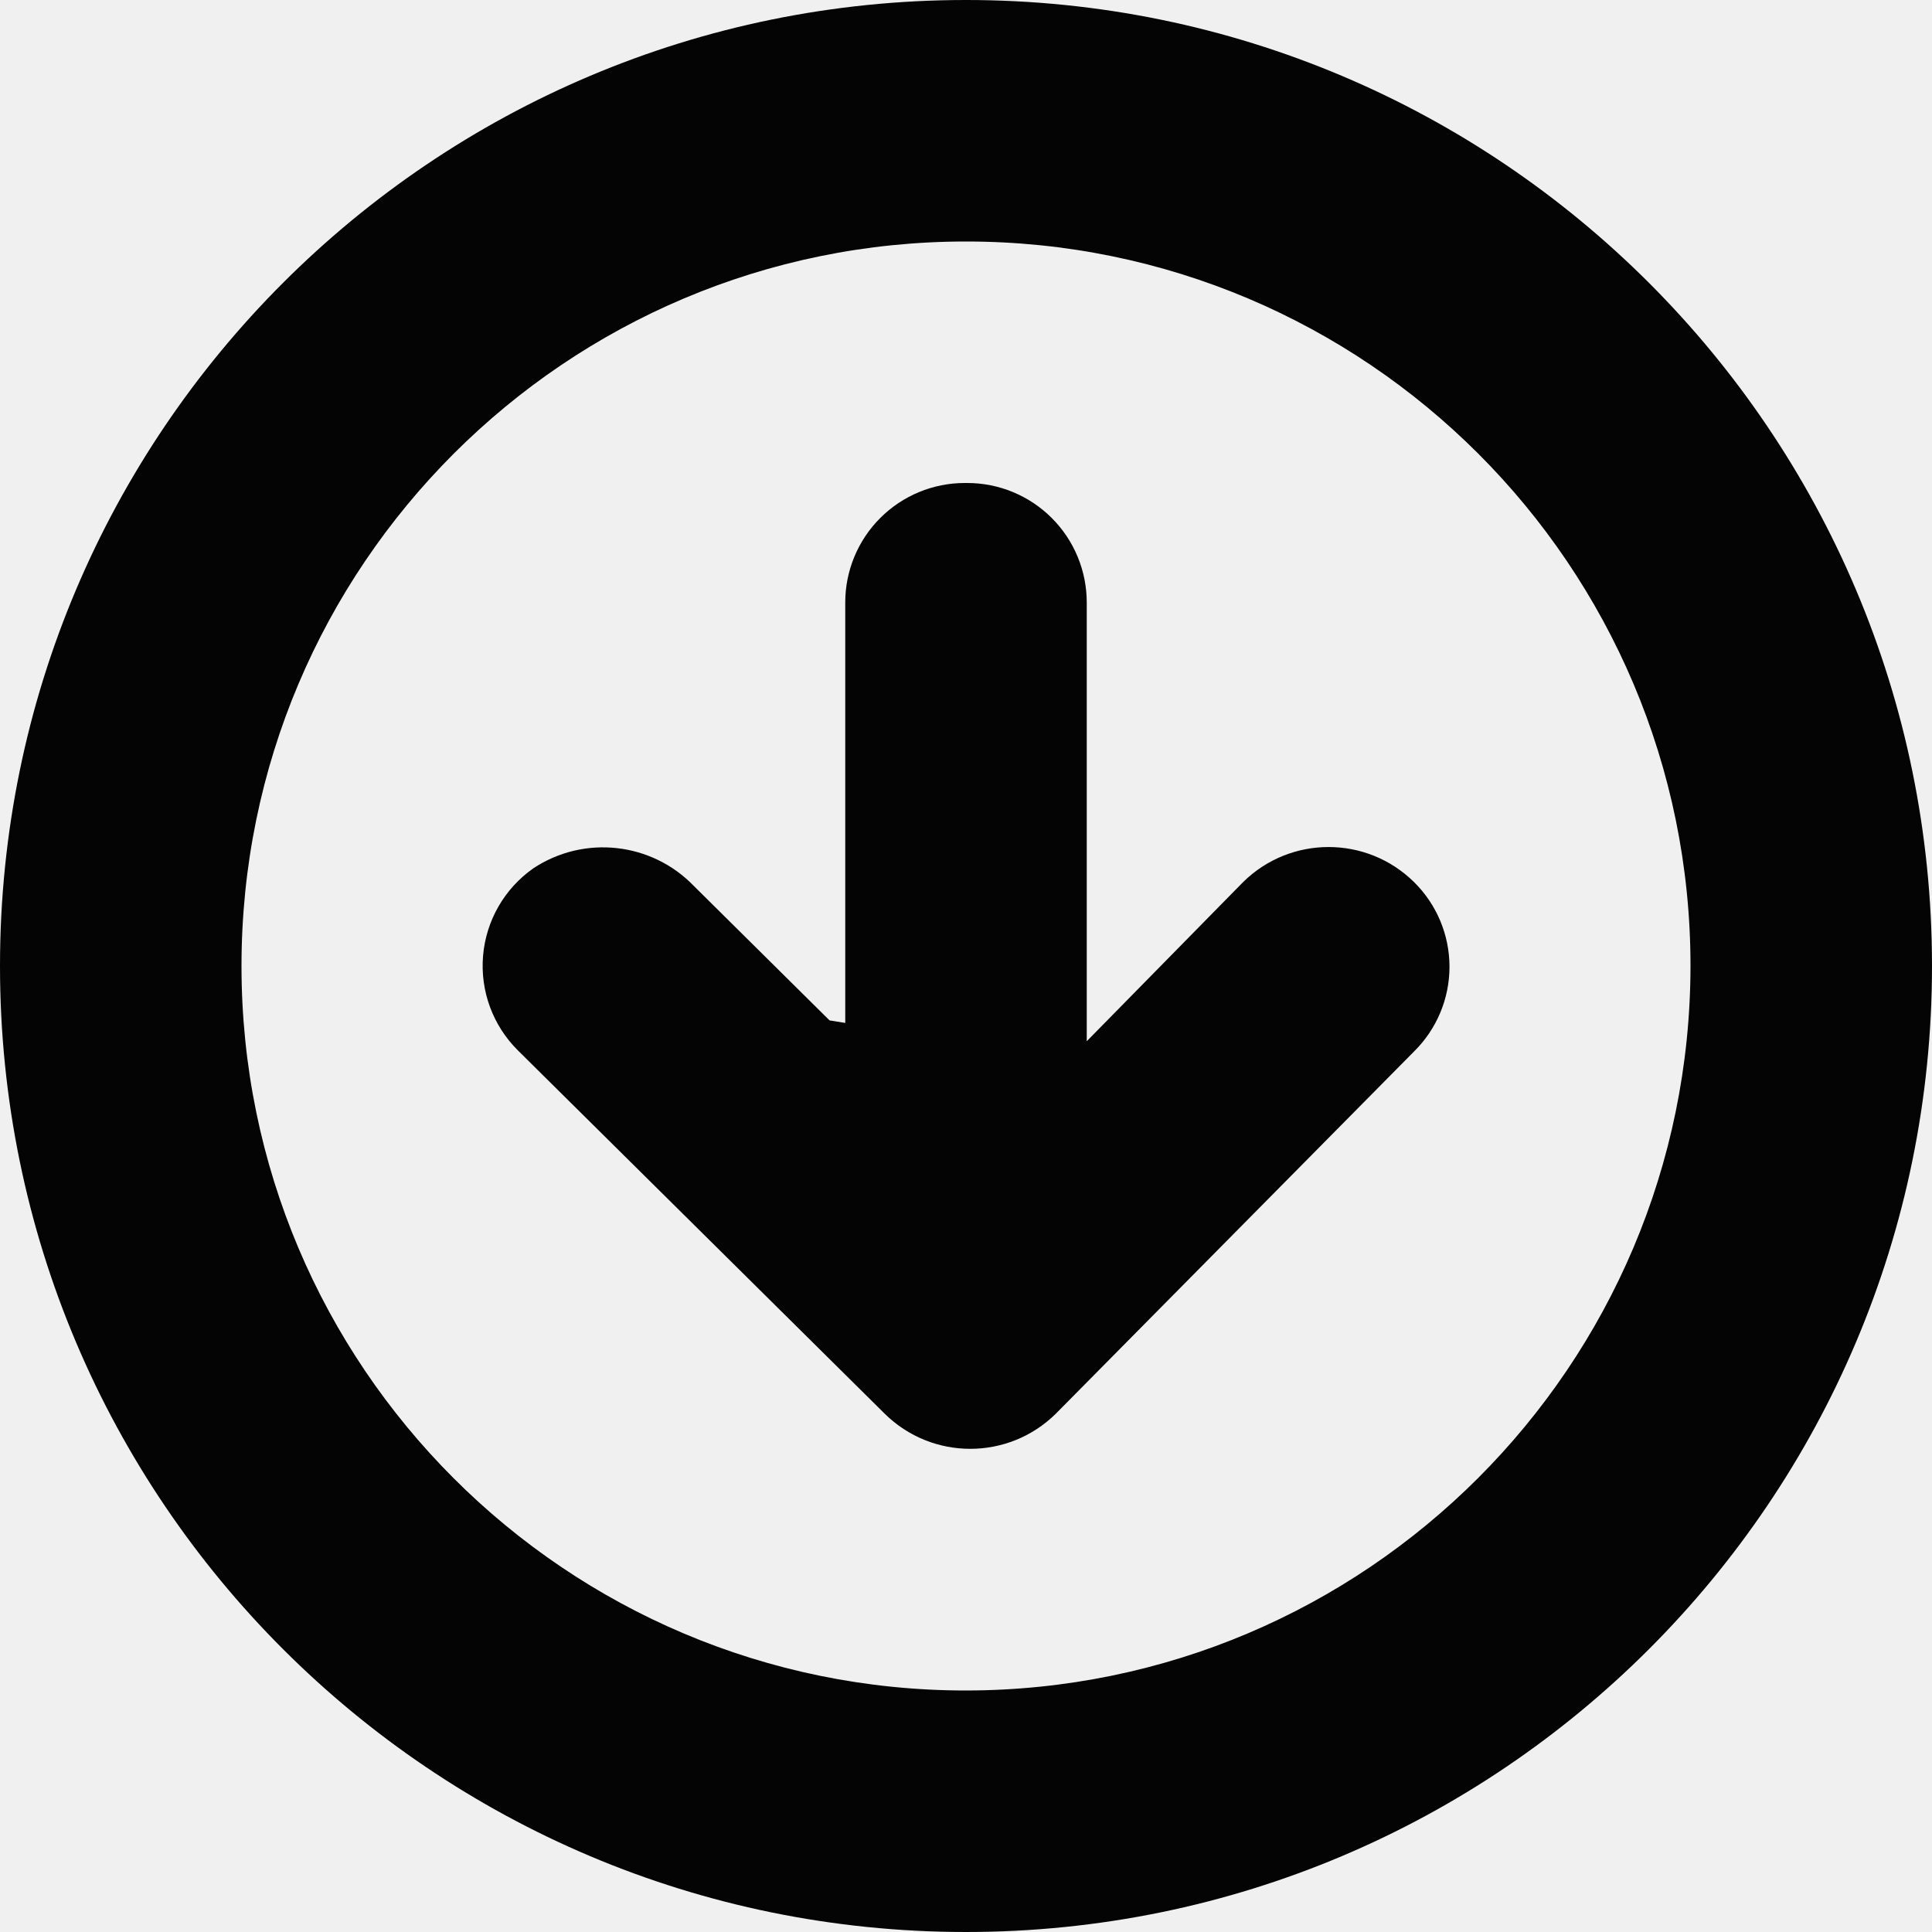
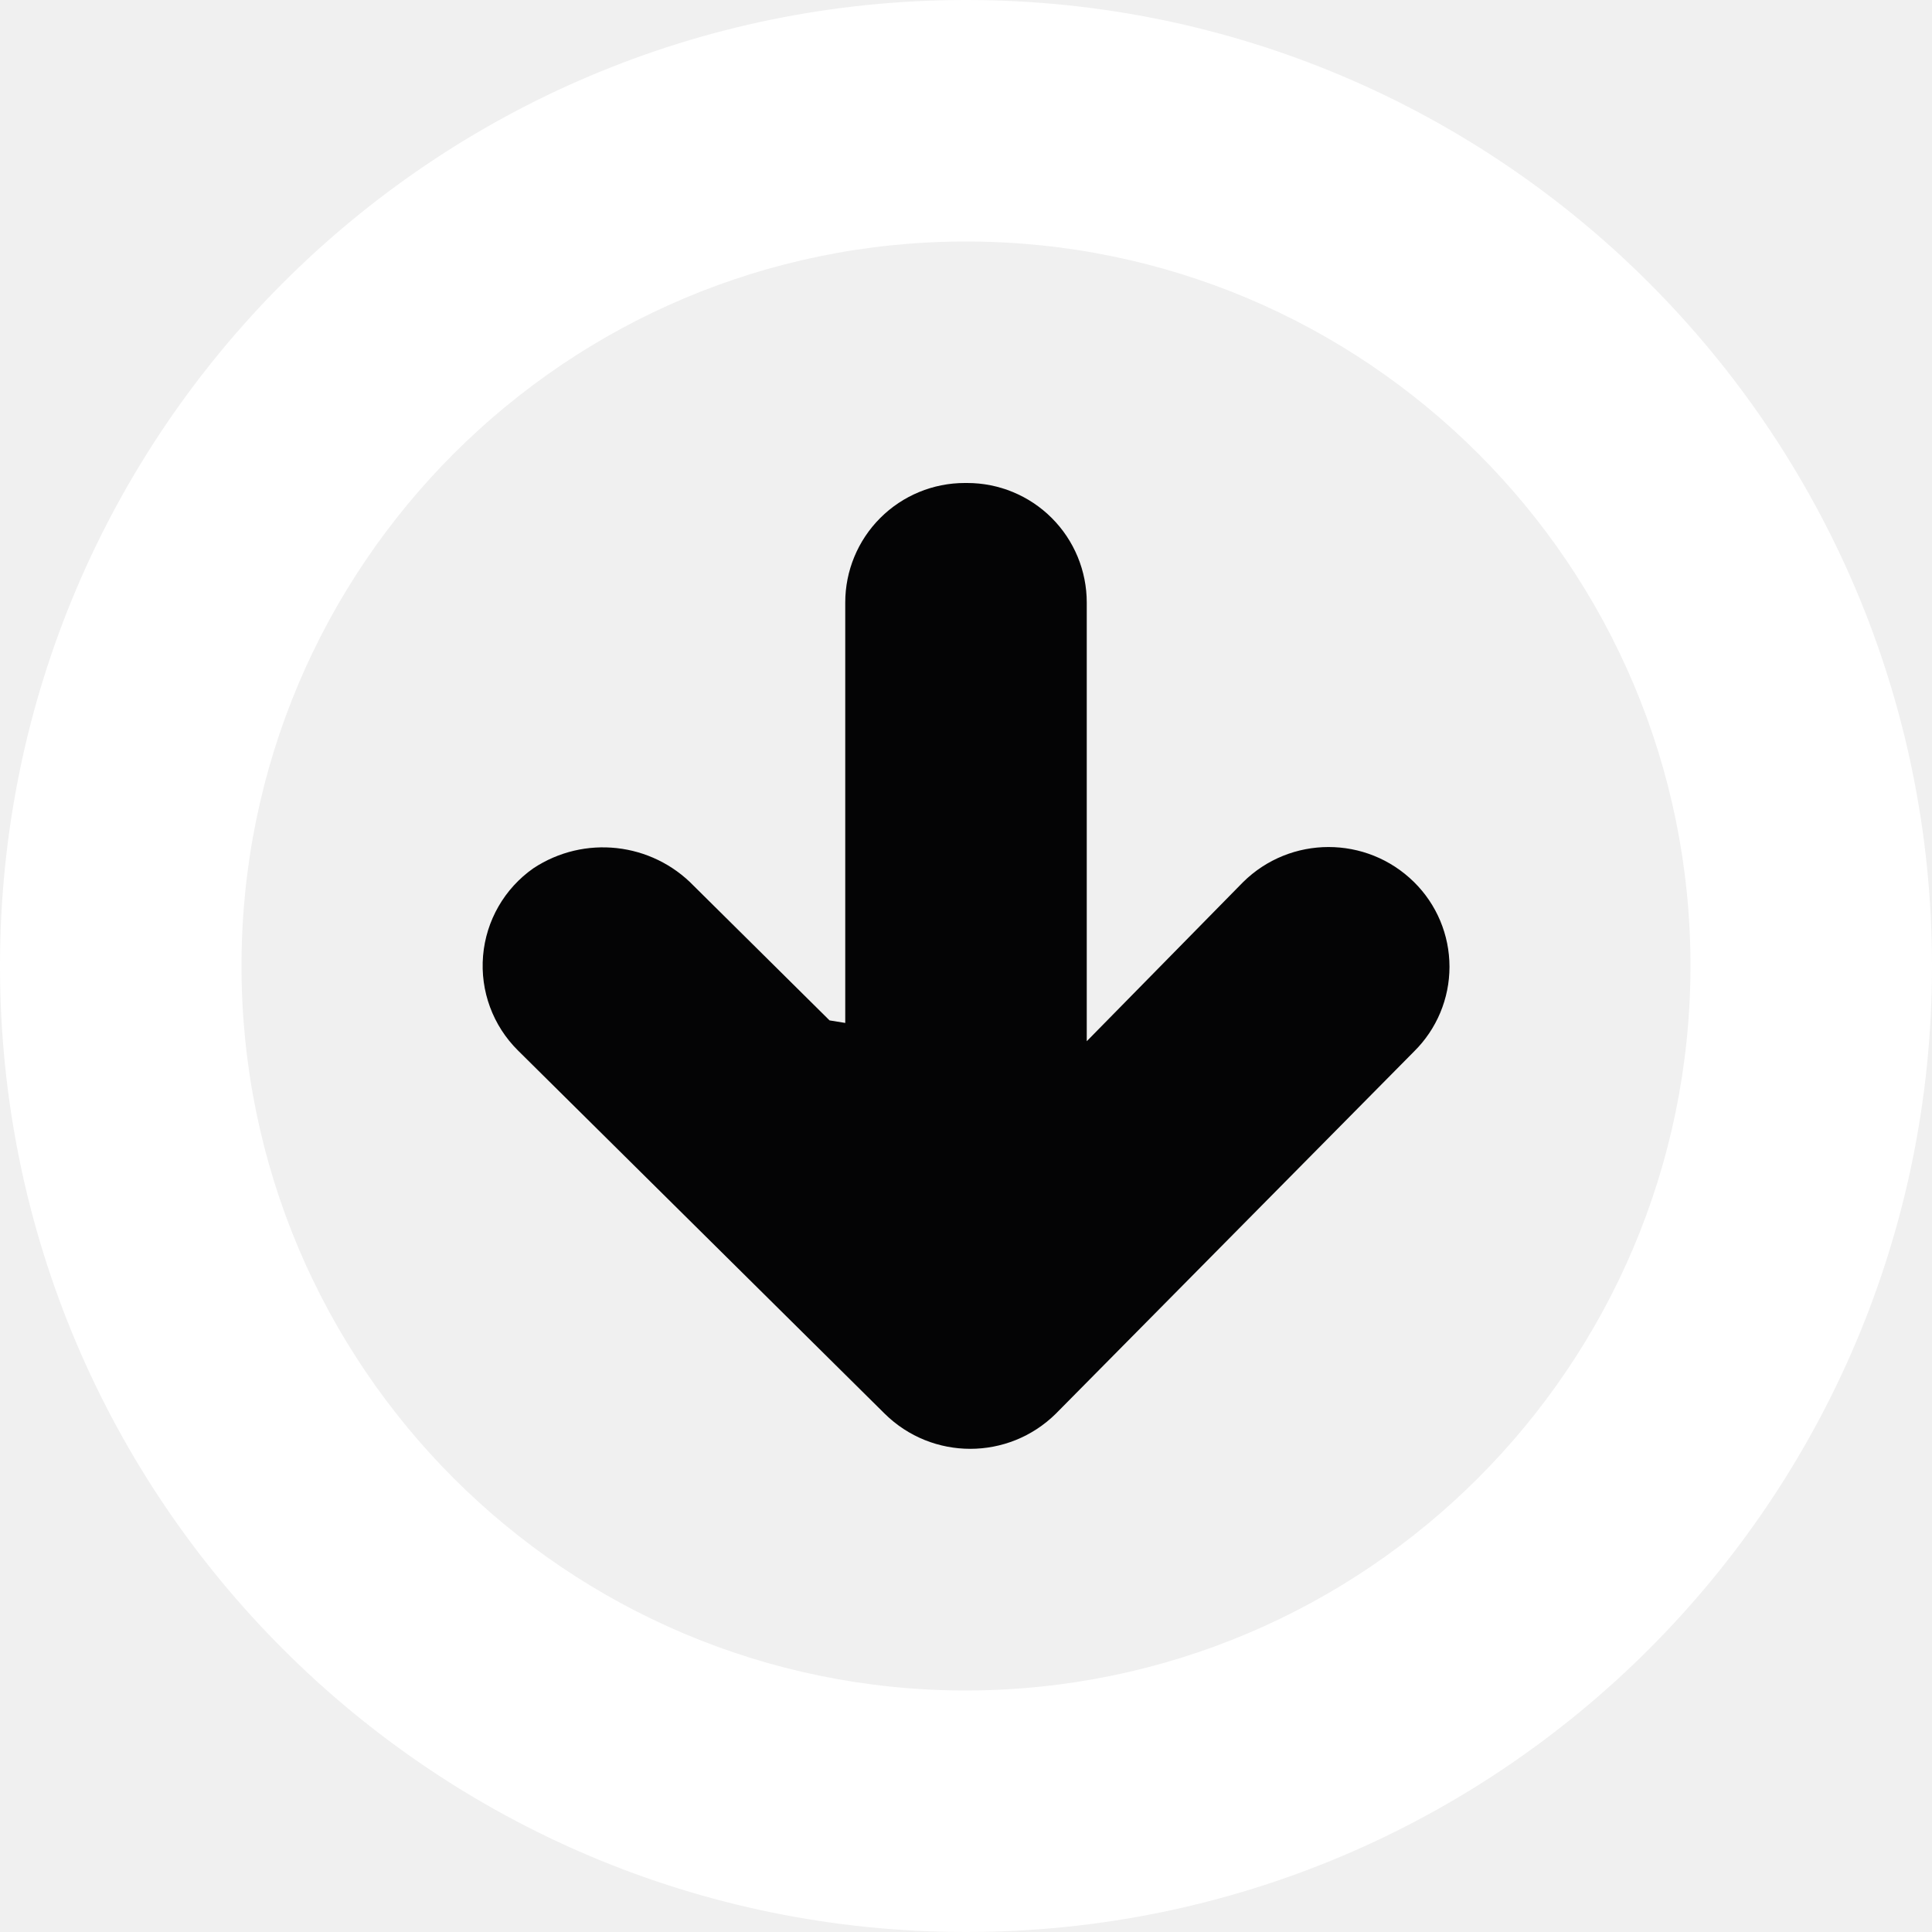
<svg xmlns="http://www.w3.org/2000/svg" width="800px" height="800px" viewBox="0 0 32 32" id="Lager_29" data-name="Lager 29">
  <g id="Group_8" data-name="Group 8">
    <path id="Path_33" data-name="Path 33" d="M20.587,14.613,18,17.246V9.98A1.979,1.979,0,0,0,16.02,8h-.04A1.979,1.979,0,0,0,14,9.98v6.963l-.26-.042-2.248-2.227a2.091,2.091,0,0,0-2.657-.293A1.973,1.973,0,0,0,8.58,17.4l6.074,6.016a2.017,2.017,0,0,0,2.833,0l5.934-6a1.97,1.97,0,0,0,0-2.806A2.016,2.016,0,0,0,20.587,14.613Z" fill="#040405" />
-     <path id="Path_34" data-name="Path 34" d="M16,0A16,16,0,1,0,32,16,16,16,0,0,0,16,0Zm0,28A12,12,0,1,1,28,16,12.013,12.013,0,0,1,16,28Z" fill="#040405" />
+     <path id="Path_34" data-name="Path 34" d="M16,0A16,16,0,1,0,32,16,16,16,0,0,0,16,0Zm0,28A12,12,0,1,1,28,16,12.013,12.013,0,0,1,16,28Z" fill="#FFF" />
  </g>
</svg>
